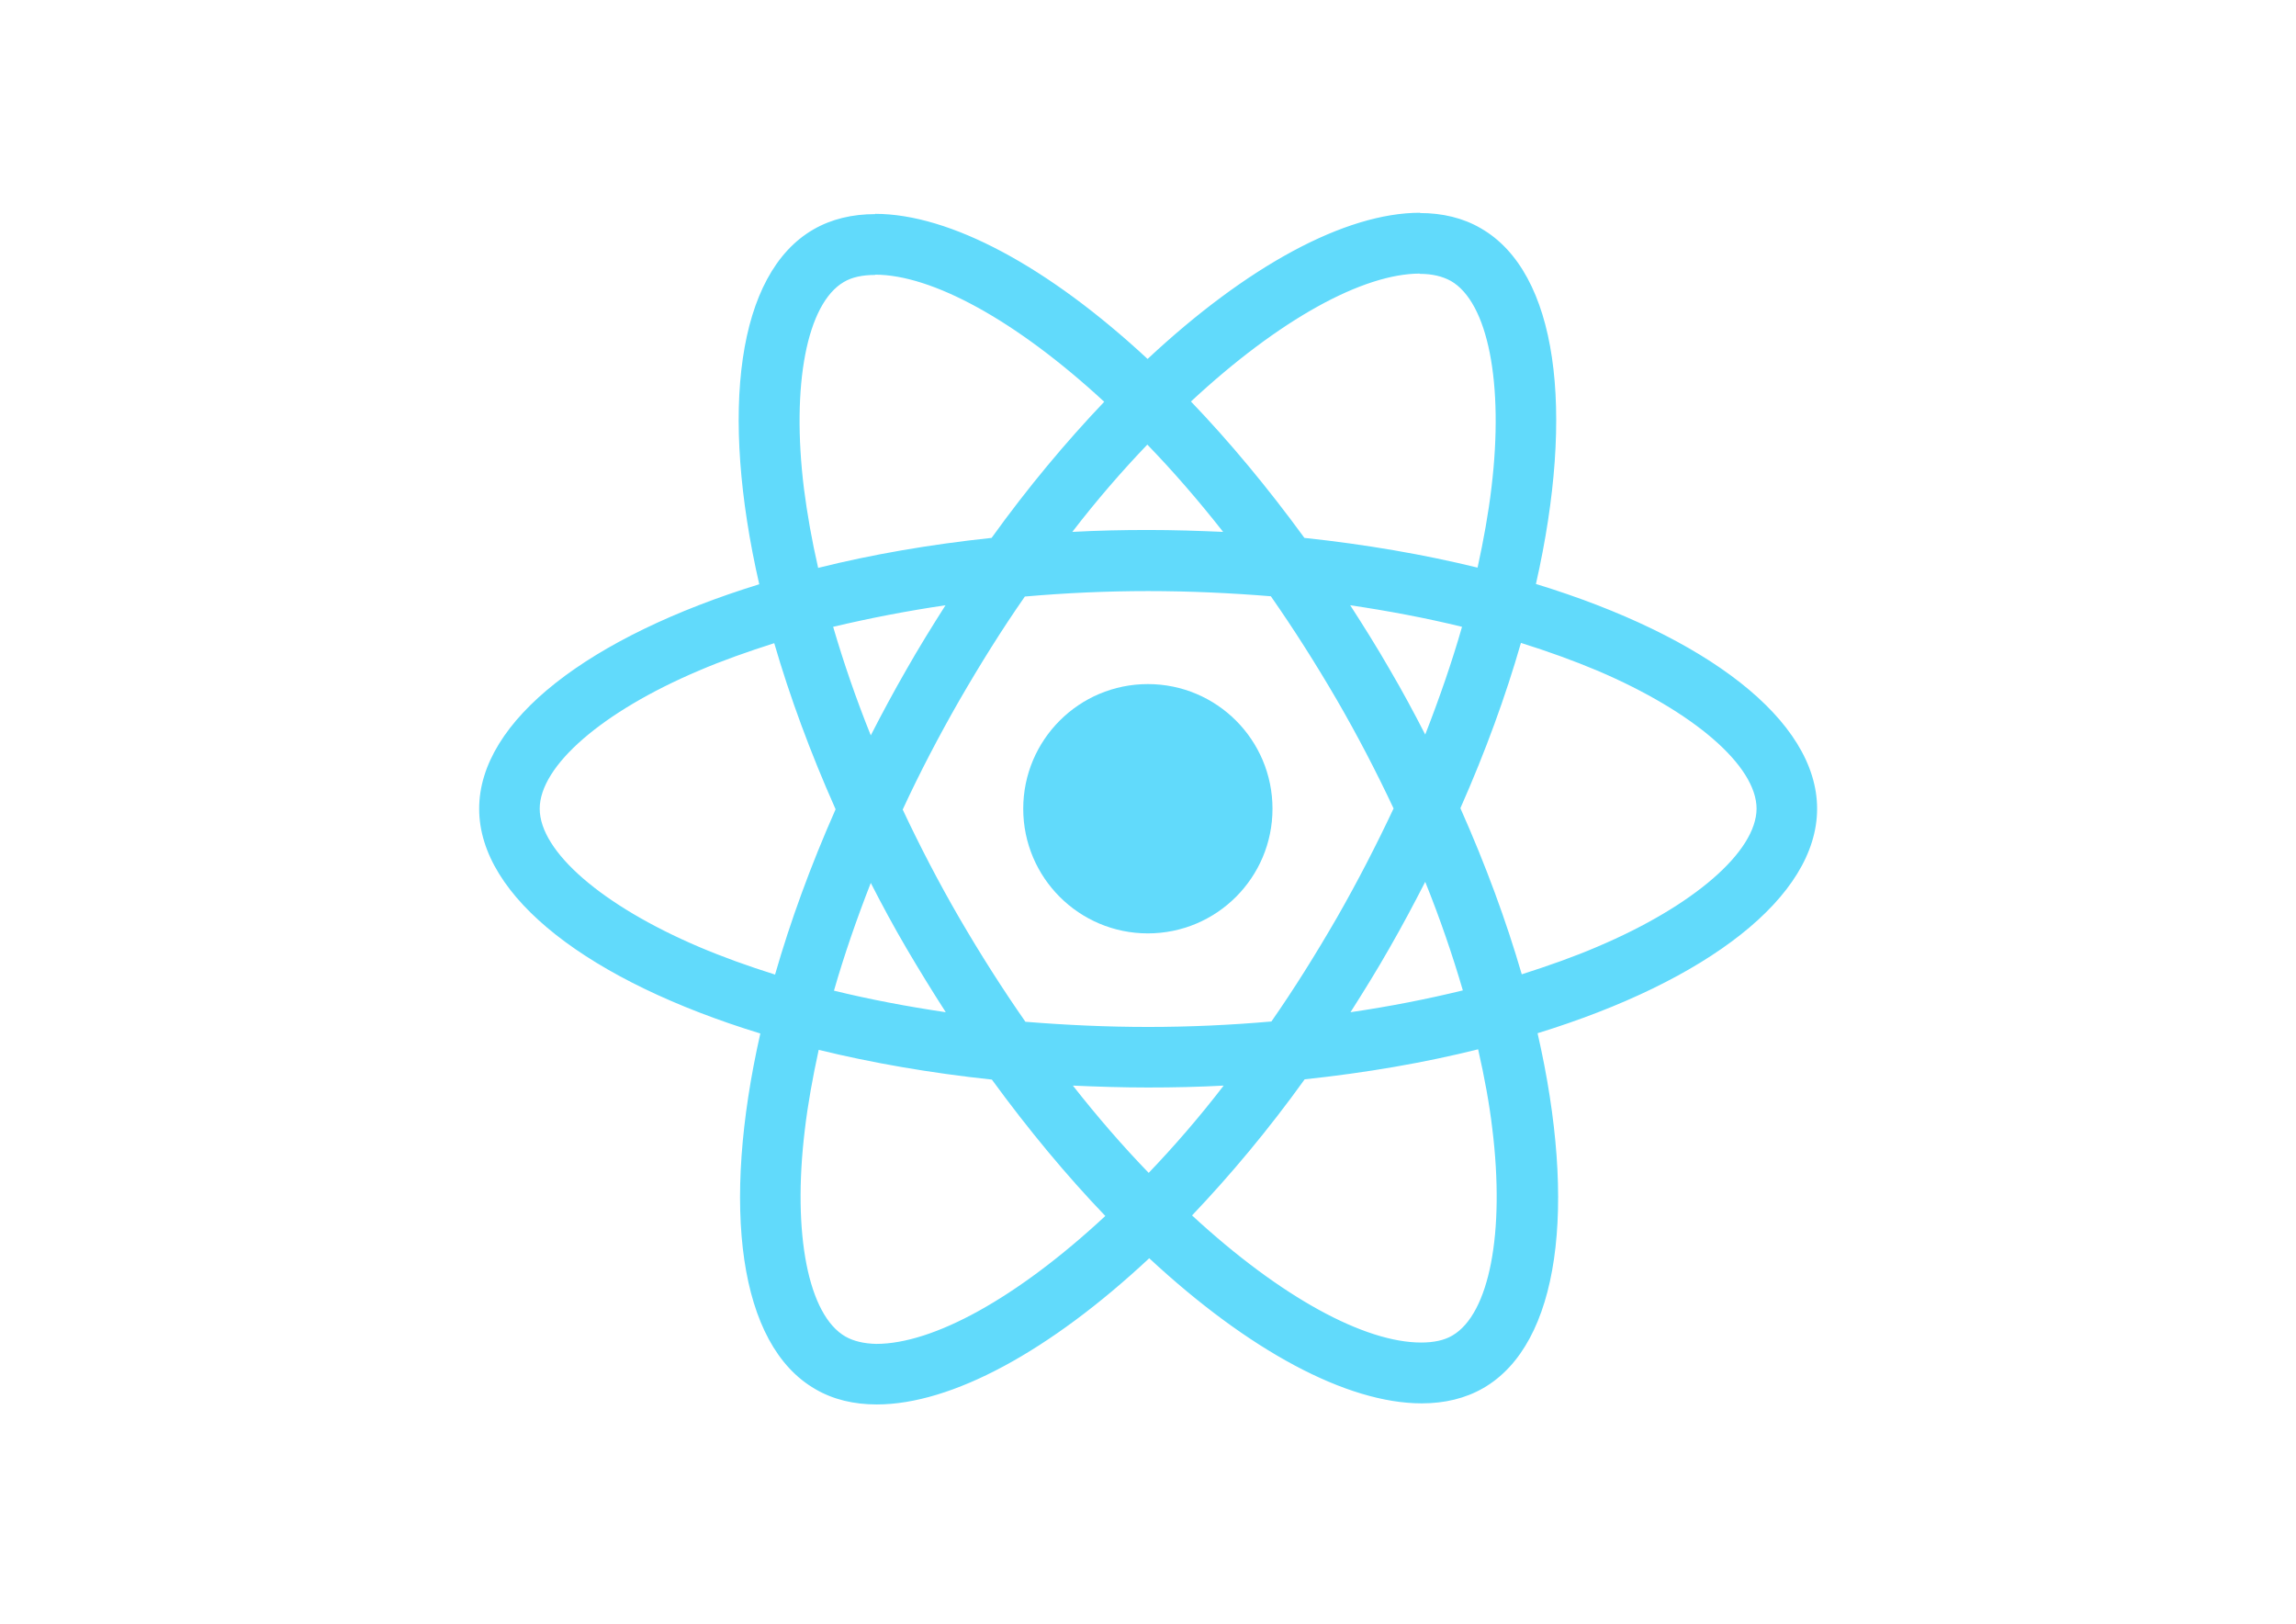
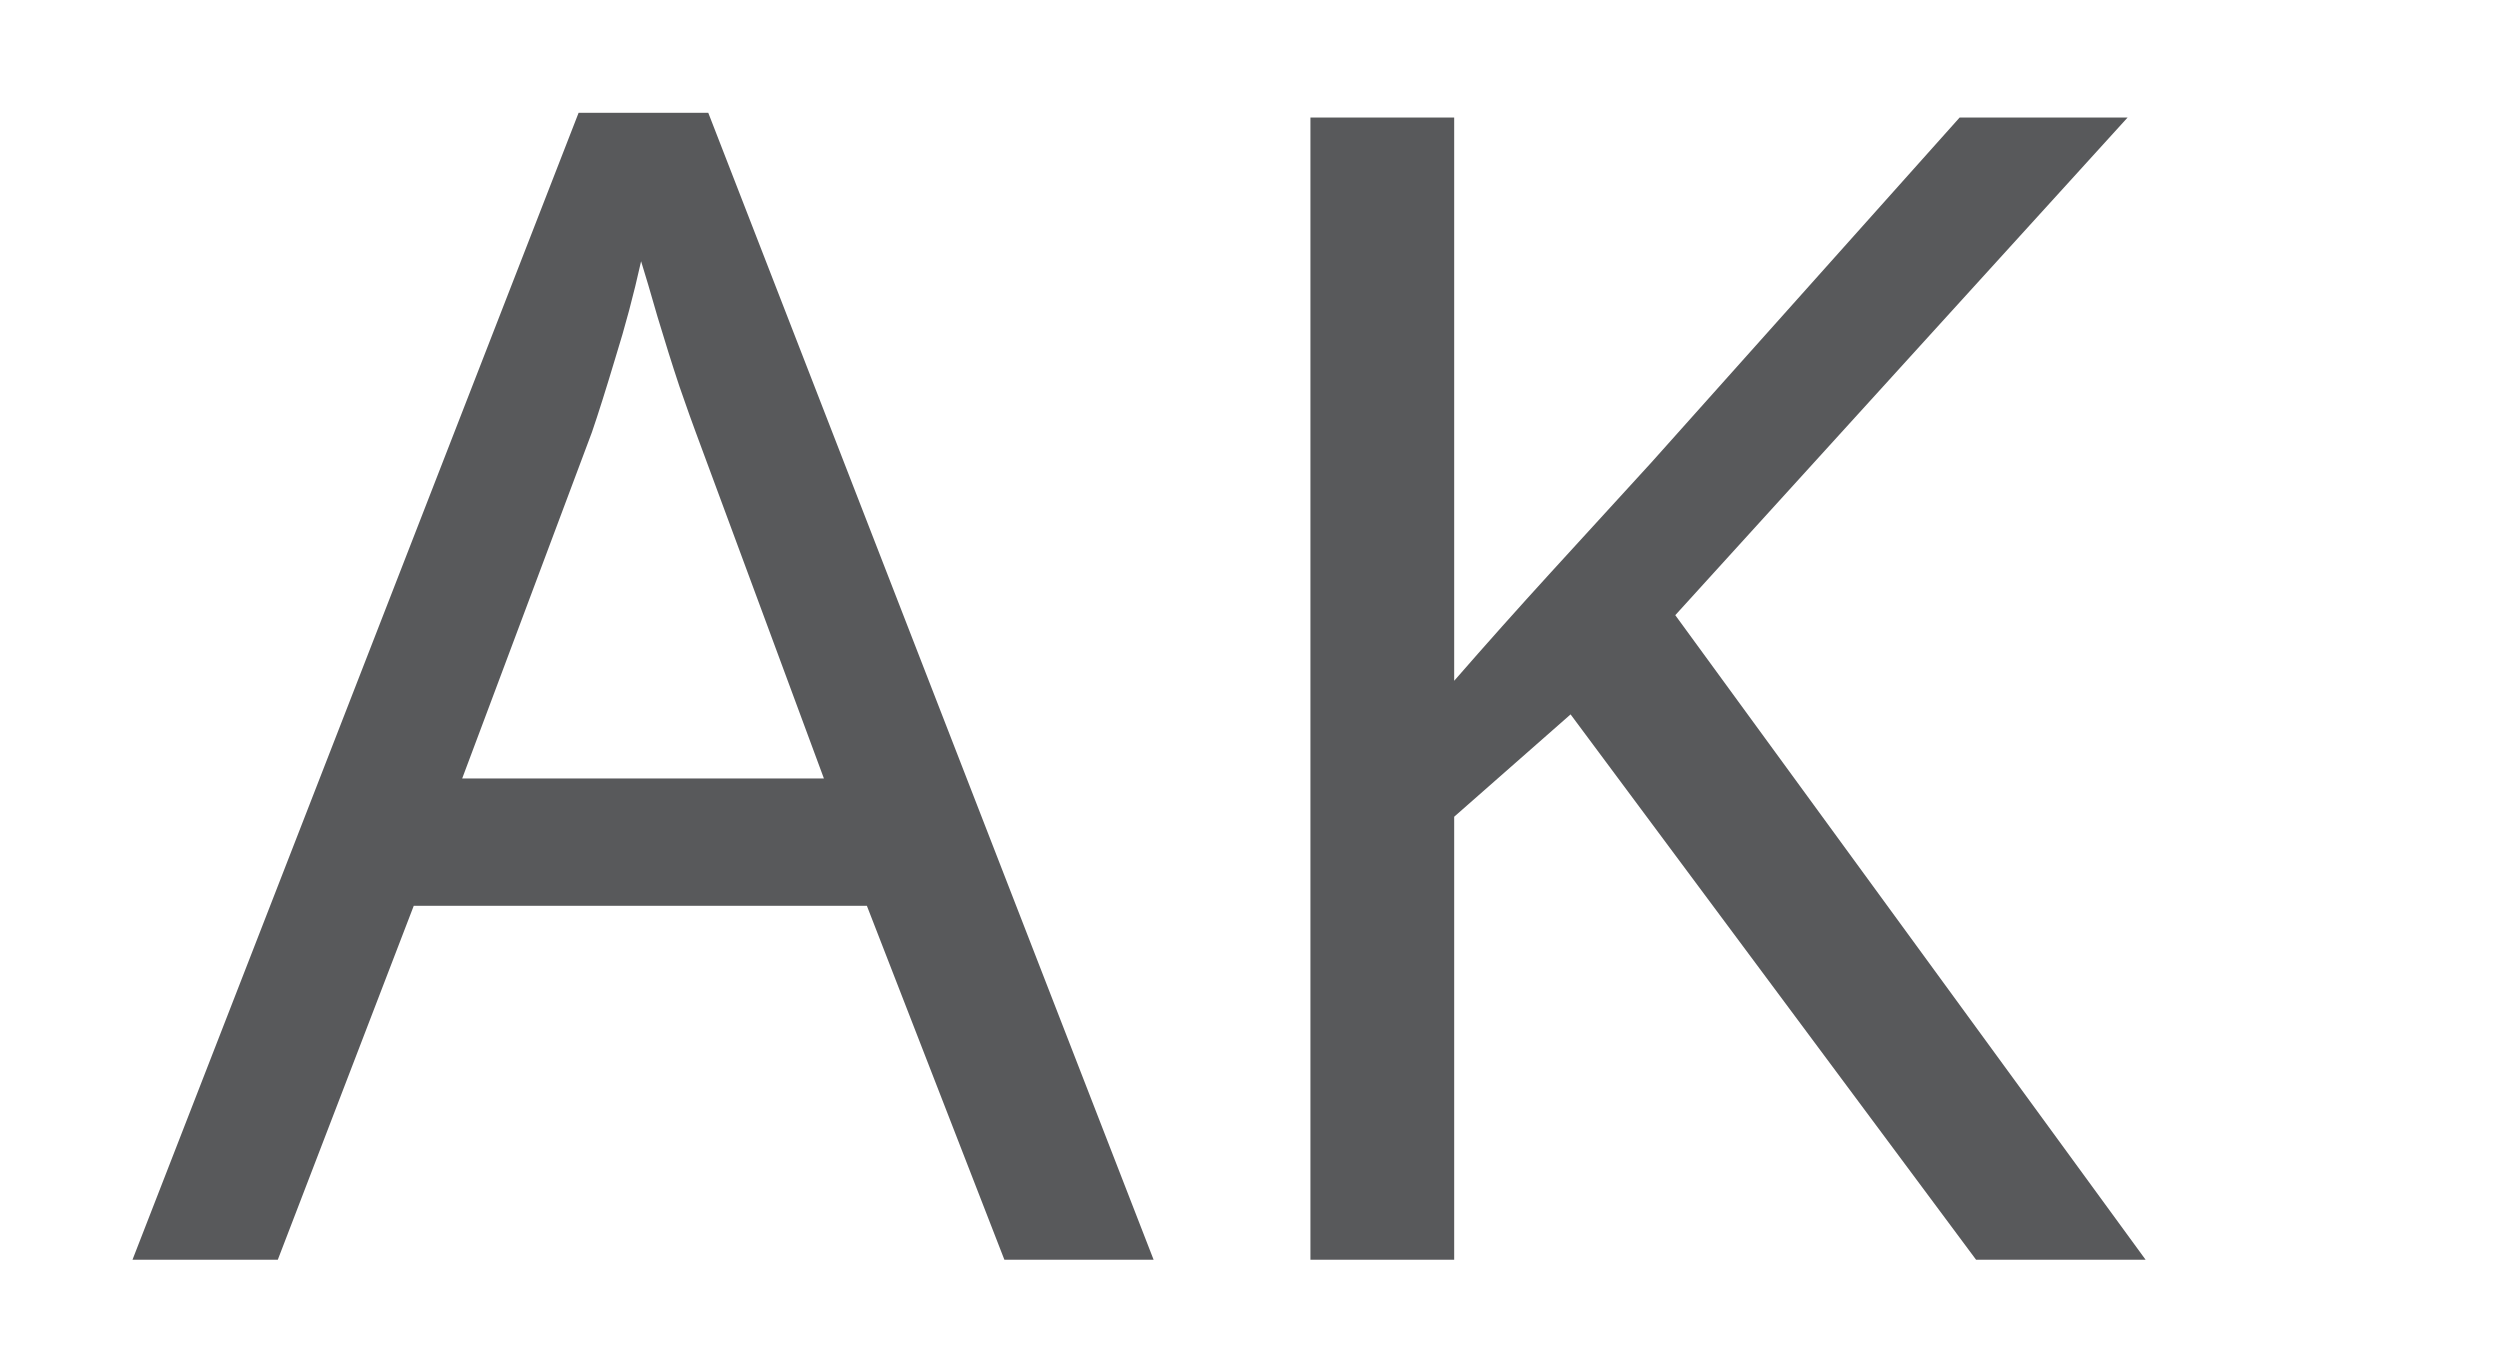
- <svg xmlns="http://www.w3.org/2000/svg" viewBox="0 0 841.9 595.3">
-   <g fill="#61DAFB">
-     <path d="M666.3 296.5c0-32.5-40.7-63.3-103.1-82.4 14.4-63.6 8-114.2-20.2-130.4-6.5-3.8-14.1-5.6-22.4-5.6v22.3c4.6 0 8.3.9 11.4 2.6 13.6 7.8 19.5 37.5 14.9 75.7-1.1 9.4-2.9 19.3-5.1 29.4-19.6-4.8-41-8.5-63.5-10.9-13.5-18.5-27.5-35.3-41.6-50 32.6-30.3 63.2-46.9 84-46.9V78c-27.5 0-63.5 19.6-99.9 53.6-36.4-33.8-72.4-53.2-99.9-53.2v22.3c20.7 0 51.4 16.5 84 46.6-14 14.7-28 31.4-41.3 49.9-22.6 2.4-44 6.1-63.6 11-2.3-10-4-19.7-5.2-29-4.7-38.2 1.1-67.9 14.6-75.8 3-1.8 6.9-2.6 11.5-2.6V78.5c-8.4 0-16 1.8-22.6 5.6-28.1 16.2-34.4 66.7-19.9 130.1-62.2 19.2-102.7 49.9-102.7 82.3 0 32.5 40.7 63.3 103.1 82.4-14.4 63.6-8 114.2 20.2 130.4 6.5 3.8 14.1 5.6 22.5 5.6 27.5 0 63.5-19.6 99.9-53.6 36.4 33.8 72.4 53.2 99.9 53.2 8.4 0 16-1.8 22.6-5.6 28.1-16.2 34.4-66.7 19.9-130.1 62-19.1 102.5-49.9 102.5-82.3zm-130.2-66.7c-3.7 12.9-8.3 26.2-13.5 39.5-4.1-8-8.4-16-13.1-24-4.6-8-9.5-15.8-14.4-23.4 14.2 2.1 27.9 4.7 41 7.9zm-45.8 106.5c-7.8 13.5-15.8 26.3-24.1 38.2-14.9 1.3-30 2-45.2 2-15.1 0-30.2-.7-45-1.9-8.3-11.9-16.4-24.6-24.2-38-7.6-13.1-14.5-26.4-20.8-39.8 6.2-13.4 13.2-26.8 20.7-39.9 7.8-13.5 15.8-26.3 24.1-38.2 14.9-1.3 30-2 45.2-2 15.1 0 30.2.7 45 1.9 8.3 11.9 16.4 24.6 24.2 38 7.6 13.1 14.5 26.4 20.8 39.8-6.3 13.4-13.2 26.8-20.7 39.9zm32.3-13c5.4 13.4 10 26.8 13.8 39.8-13.1 3.2-26.9 5.9-41.2 8 4.9-7.7 9.8-15.6 14.4-23.7 4.6-8 8.9-16.1 13-24.1zM421.2 430c-9.3-9.6-18.6-20.3-27.8-32 9 .4 18.2.7 27.5.7 9.4 0 18.7-.2 27.8-.7-9 11.7-18.3 22.4-27.5 32zm-74.4-58.9c-14.2-2.1-27.9-4.7-41-7.9 3.7-12.9 8.3-26.2 13.5-39.5 4.1 8 8.4 16 13.1 24 4.7 8 9.5 15.8 14.4 23.4zM420.7 163c9.3 9.6 18.6 20.3 27.8 32-9-.4-18.2-.7-27.5-.7-9.4 0-18.7.2-27.8.7 9-11.7 18.3-22.4 27.5-32zm-74 58.9c-4.9 7.7-9.8 15.6-14.4 23.7-4.6 8-8.9 16-13 24-5.4-13.4-10-26.8-13.8-39.8 13.1-3.1 26.9-5.8 41.2-7.9zm-90.5 125.2c-35.4-15.1-58.3-34.9-58.3-50.6 0-15.7 22.9-35.6 58.3-50.6 8.6-3.7 18-7 27.7-10.1 5.7 19.6 13.2 40 22.5 60.9-9.2 20.8-16.6 41.1-22.2 60.6-9.9-3.1-19.3-6.5-28-10.2zM310 490c-13.6-7.8-19.5-37.5-14.9-75.7 1.1-9.4 2.9-19.3 5.1-29.4 19.6 4.8 41 8.5 63.5 10.9 13.5 18.5 27.5 35.3 41.6 50-32.6 30.3-63.2 46.9-84 46.9-4.5-.1-8.3-1-11.3-2.7zm237.2-76.2c4.7 38.2-1.1 67.9-14.6 75.8-3 1.8-6.9 2.6-11.5 2.6-20.7 0-51.4-16.5-84-46.6 14-14.7 28-31.4 41.3-49.9 22.6-2.4 44-6.1 63.6-11 2.3 10.1 4.1 19.8 5.2 29.1zm38.5-66.7c-8.6 3.7-18 7-27.7 10.1-5.7-19.6-13.2-40-22.5-60.9 9.2-20.8 16.6-41.1 22.2-60.6 9.9 3.1 19.3 6.5 28.1 10.2 35.4 15.1 58.3 34.9 58.3 50.6-.1 15.7-23 35.6-58.4 50.6zM320.8 78.4z" />
-     <circle cx="420.9" cy="296.5" r="45.7" />
-     <path d="M520.5 78.1z" />
+ <svg xmlns="http://www.w3.org/2000/svg" version="1.1" preserveAspectRatio="xMidYMid meet" viewBox="658 403 50 27">
+   <g data-item-type="text" data-item="Business" id="logo__item--business" class="logo__item">
+     <g class="logo__item__inner" transform="translate(660.65 428.1941) scale(1 1) rotate(0 0 0)">
+       <text data-part-id="logo__item--business" dy="0" dominant-baseline="auto" alignment-baseline="auto" font-family="Roboto Slab" font-size="32px" fill="#58595B" letter-spacing="0" font-weight="normal" font-style="normal" data-font-family="Roboto Slab" data-font-weight="normal" data-font-style="normal" data-ttf-url="/builder_assets/fontsttf/font-montserrat-bold-normal.ttf" data-font-filename="roboto-slab-normal-normal">AK</text>
+     </g>
  </g>
</svg>
